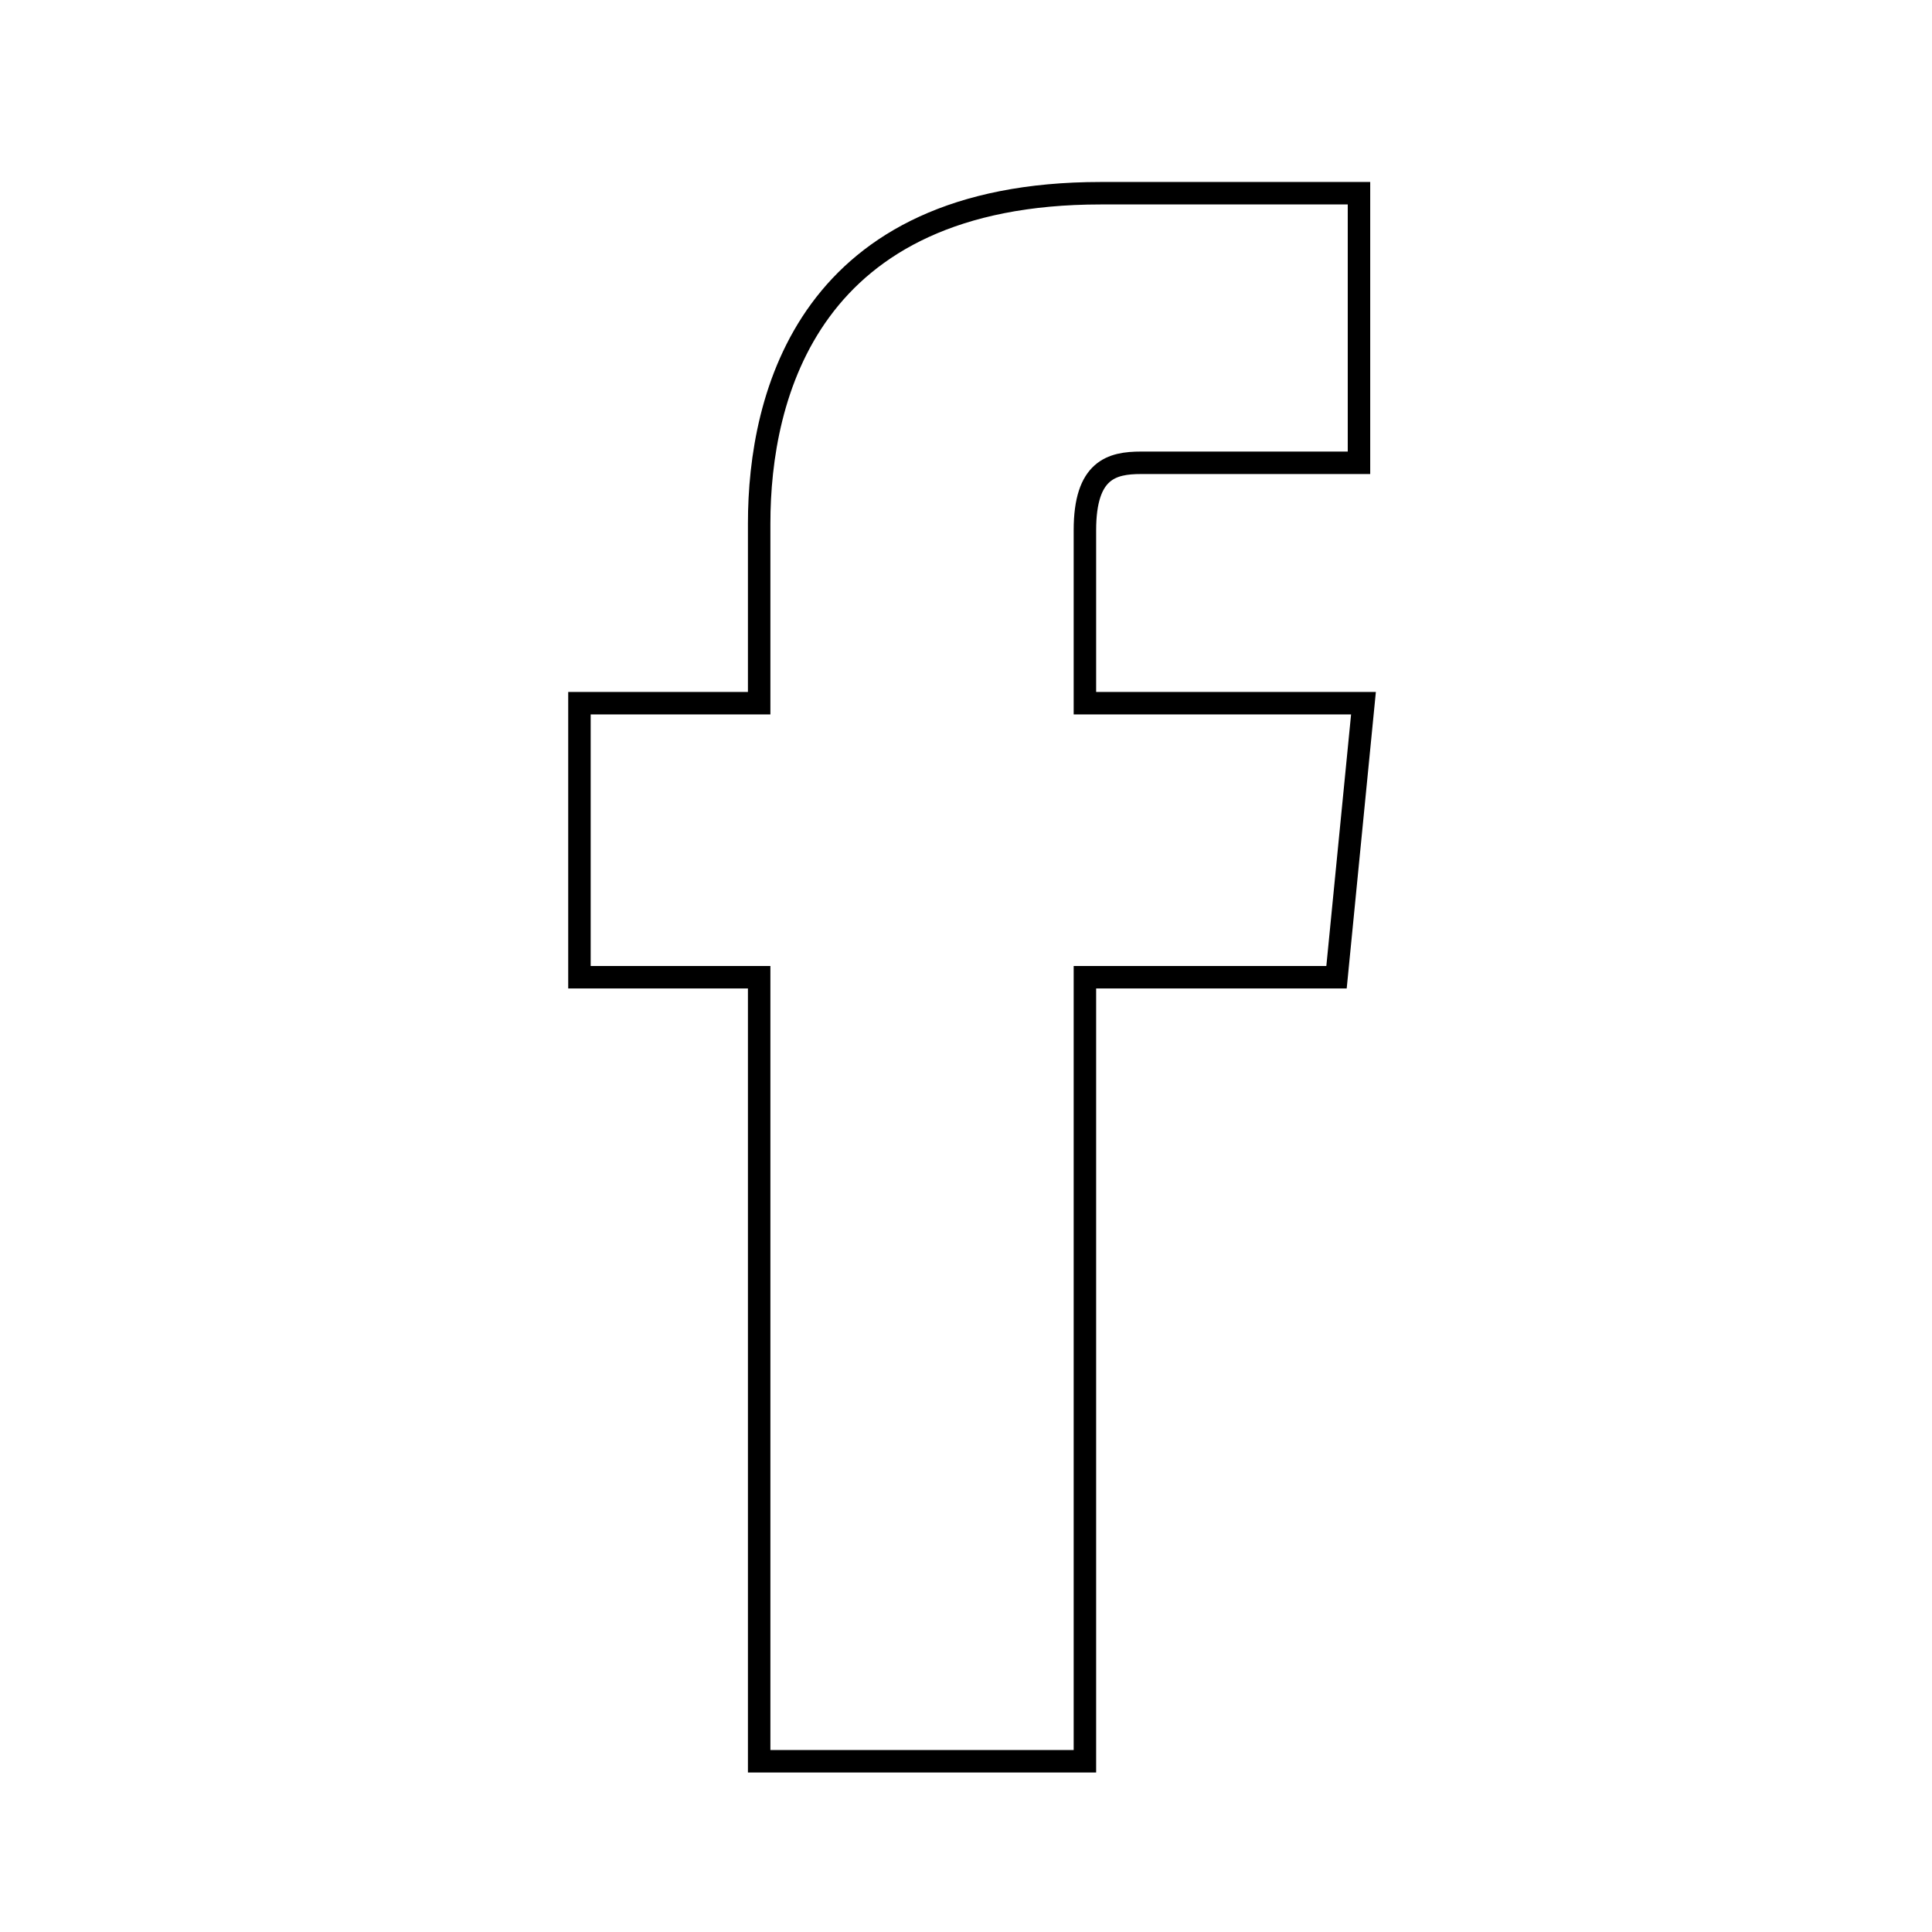
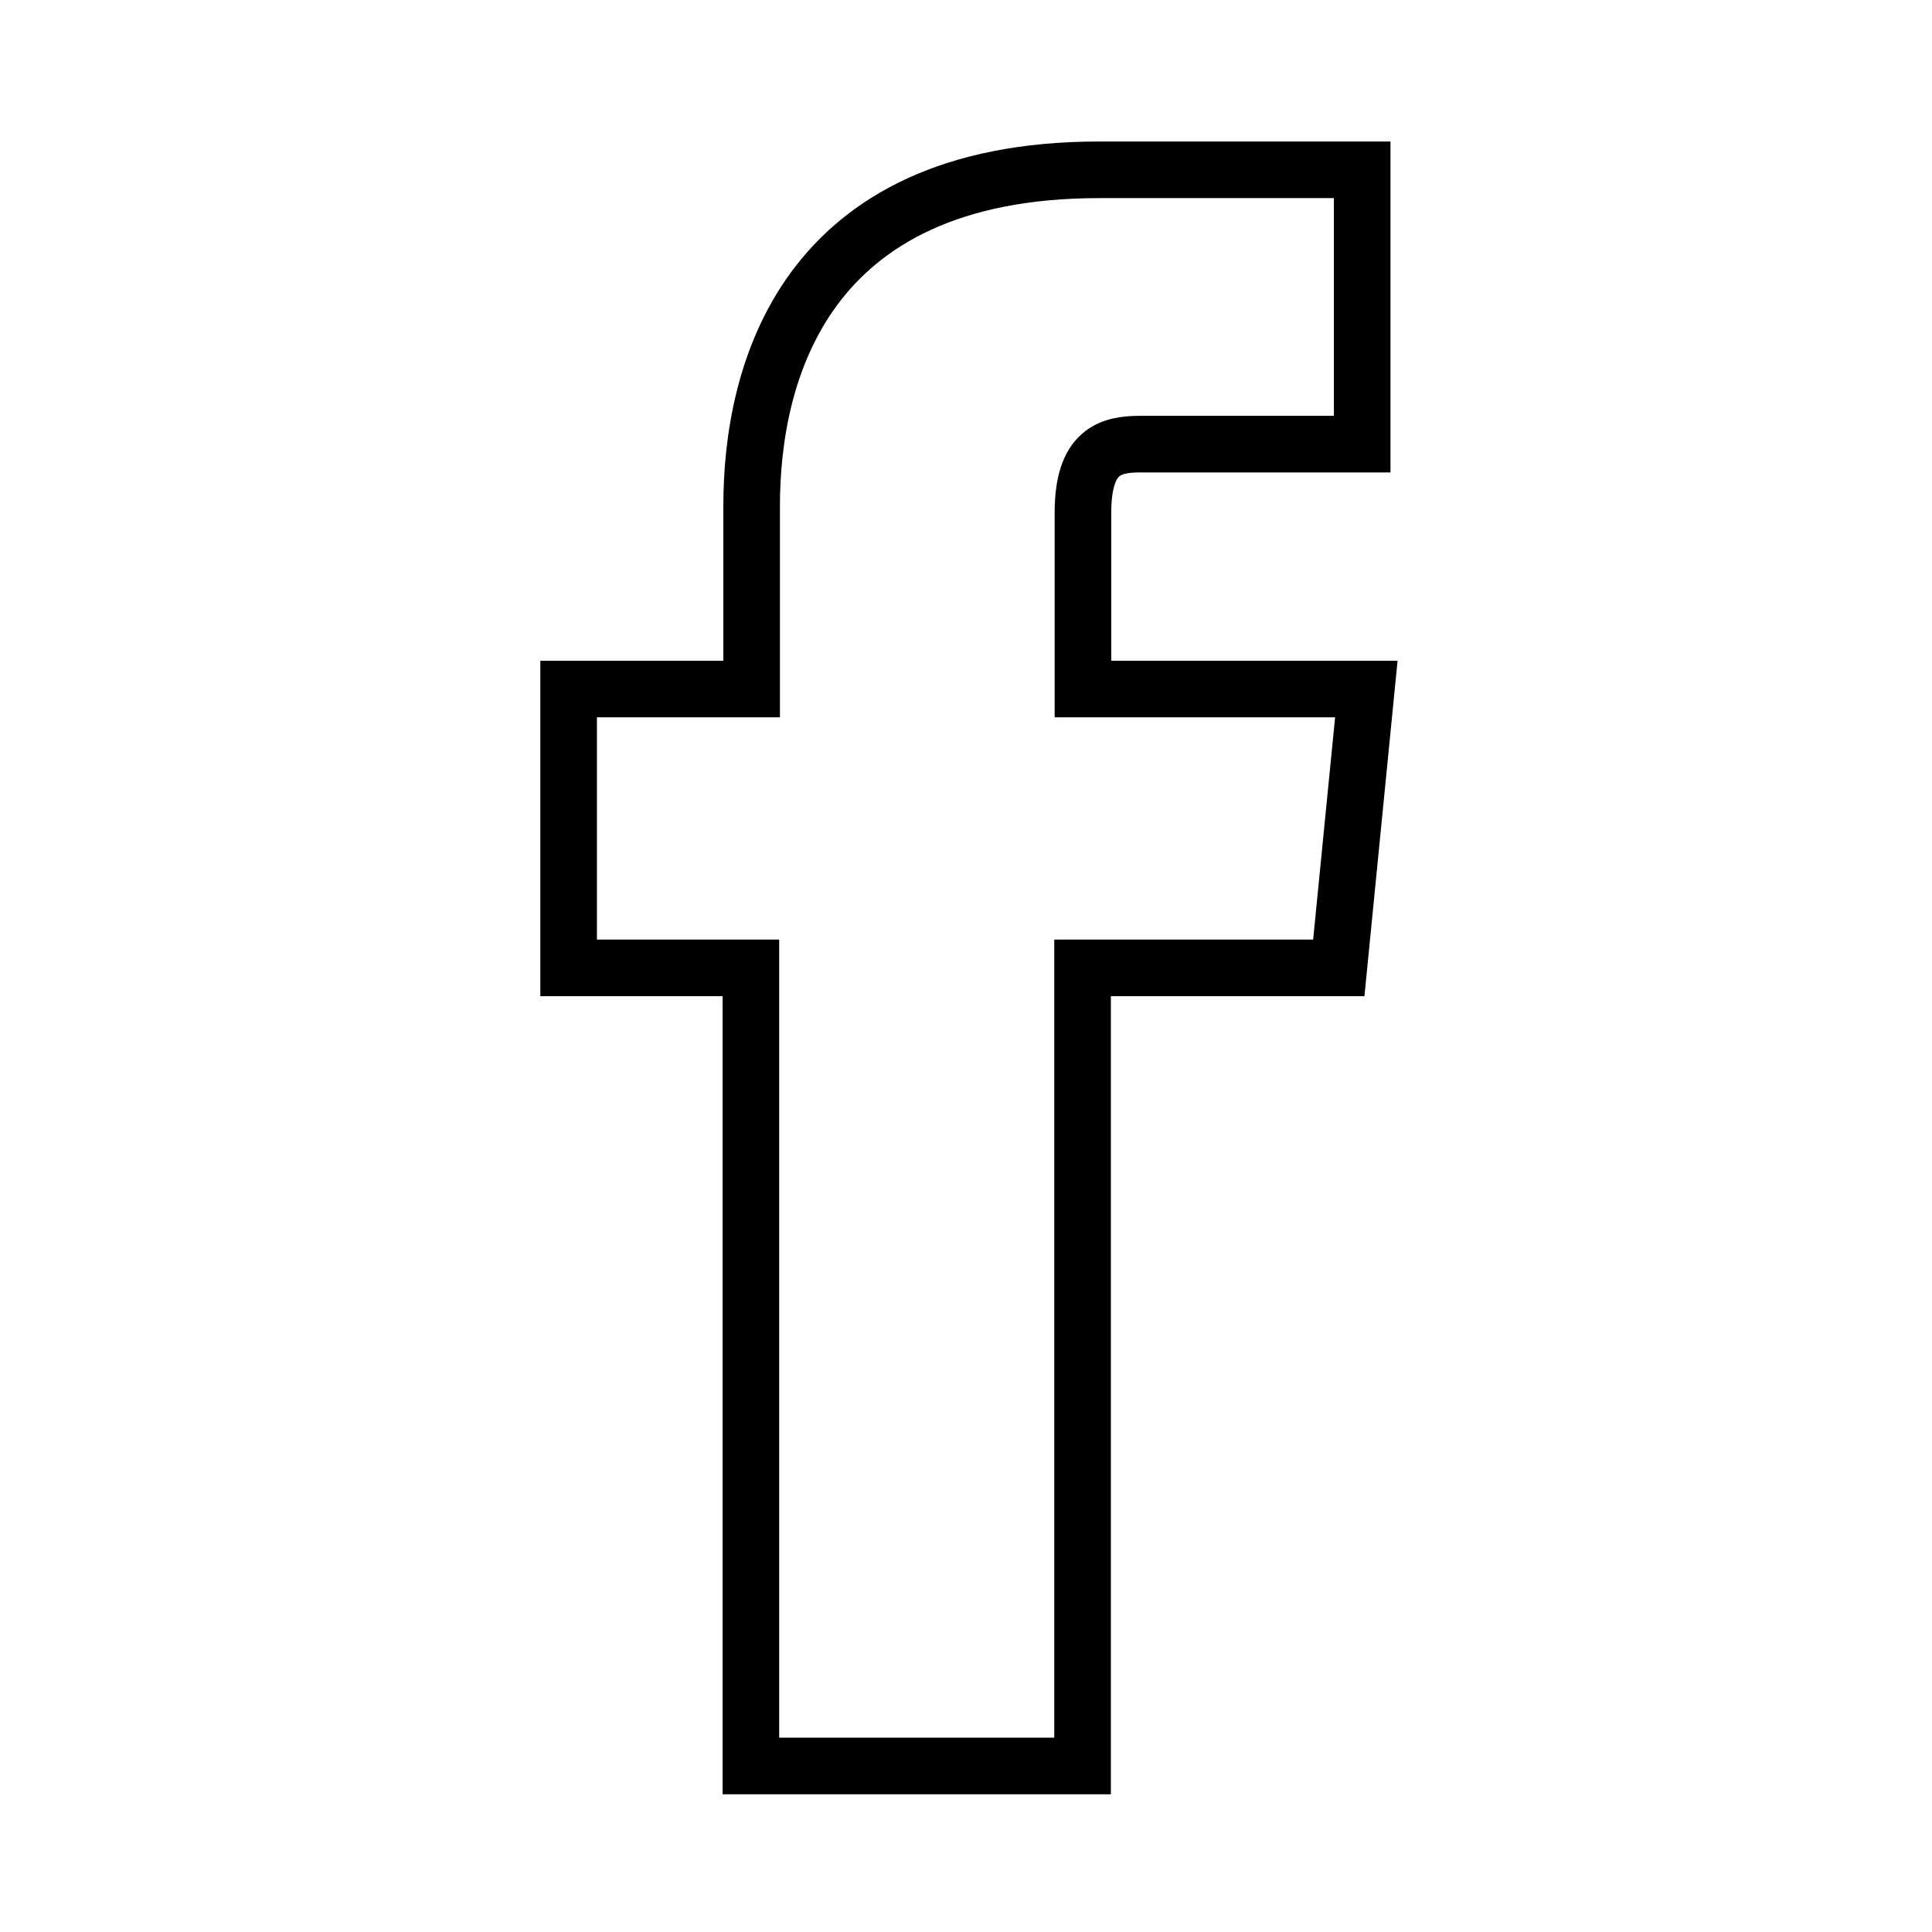
- <svg xmlns="http://www.w3.org/2000/svg" version="1.1" id="Layer_1" x="0px" y="0px" viewBox="0 0 86 86" style="enable-background:new 0 0 86 86;" xml:space="preserve">
+ <svg xmlns="http://www.w3.org/2000/svg" version="1.1" id="Layer_1" x="0px" y="0px" viewBox="0 0 512 512" style="enable-background:new 0 0 512 512;" xml:space="preserve">
  <style type="text/css">
- 	.st0{fill:none;stroke:#000000;stroke-miterlimit:10;}
+ 	.st0{fill:none;stroke:#000000;stroke-width:15;stroke-miterlimit:10;}
</style>
  <g id="Artboard_1">
    <g id="Group_2096" transform="translate(23.993 4.901)">
-       <path id="Path_213" class="st0" d="M9.8,73.5h14.5V38.6h11.2l1.2-12.2H24.3v-7.7c0-2.7,1.2-3,2.5-3h9.7v-12H25    c-13,0-15.2,9-15.2,14.7v8h-8v12.2h8V73.5z" />
+       <path id="Path_213" class="st0" d="M175,463.1h87.9V251.6h67.9l7.3-73.9h-75.1V131c0-16.4,7.3-18.2,15.2-18.2h58.8V40.1h-69.7    c-78.8,0-92.1,54.5-92.1,89.1v48.5h-48.5v73.9H175V463.1z" />
    </g>
  </g>
</svg>
